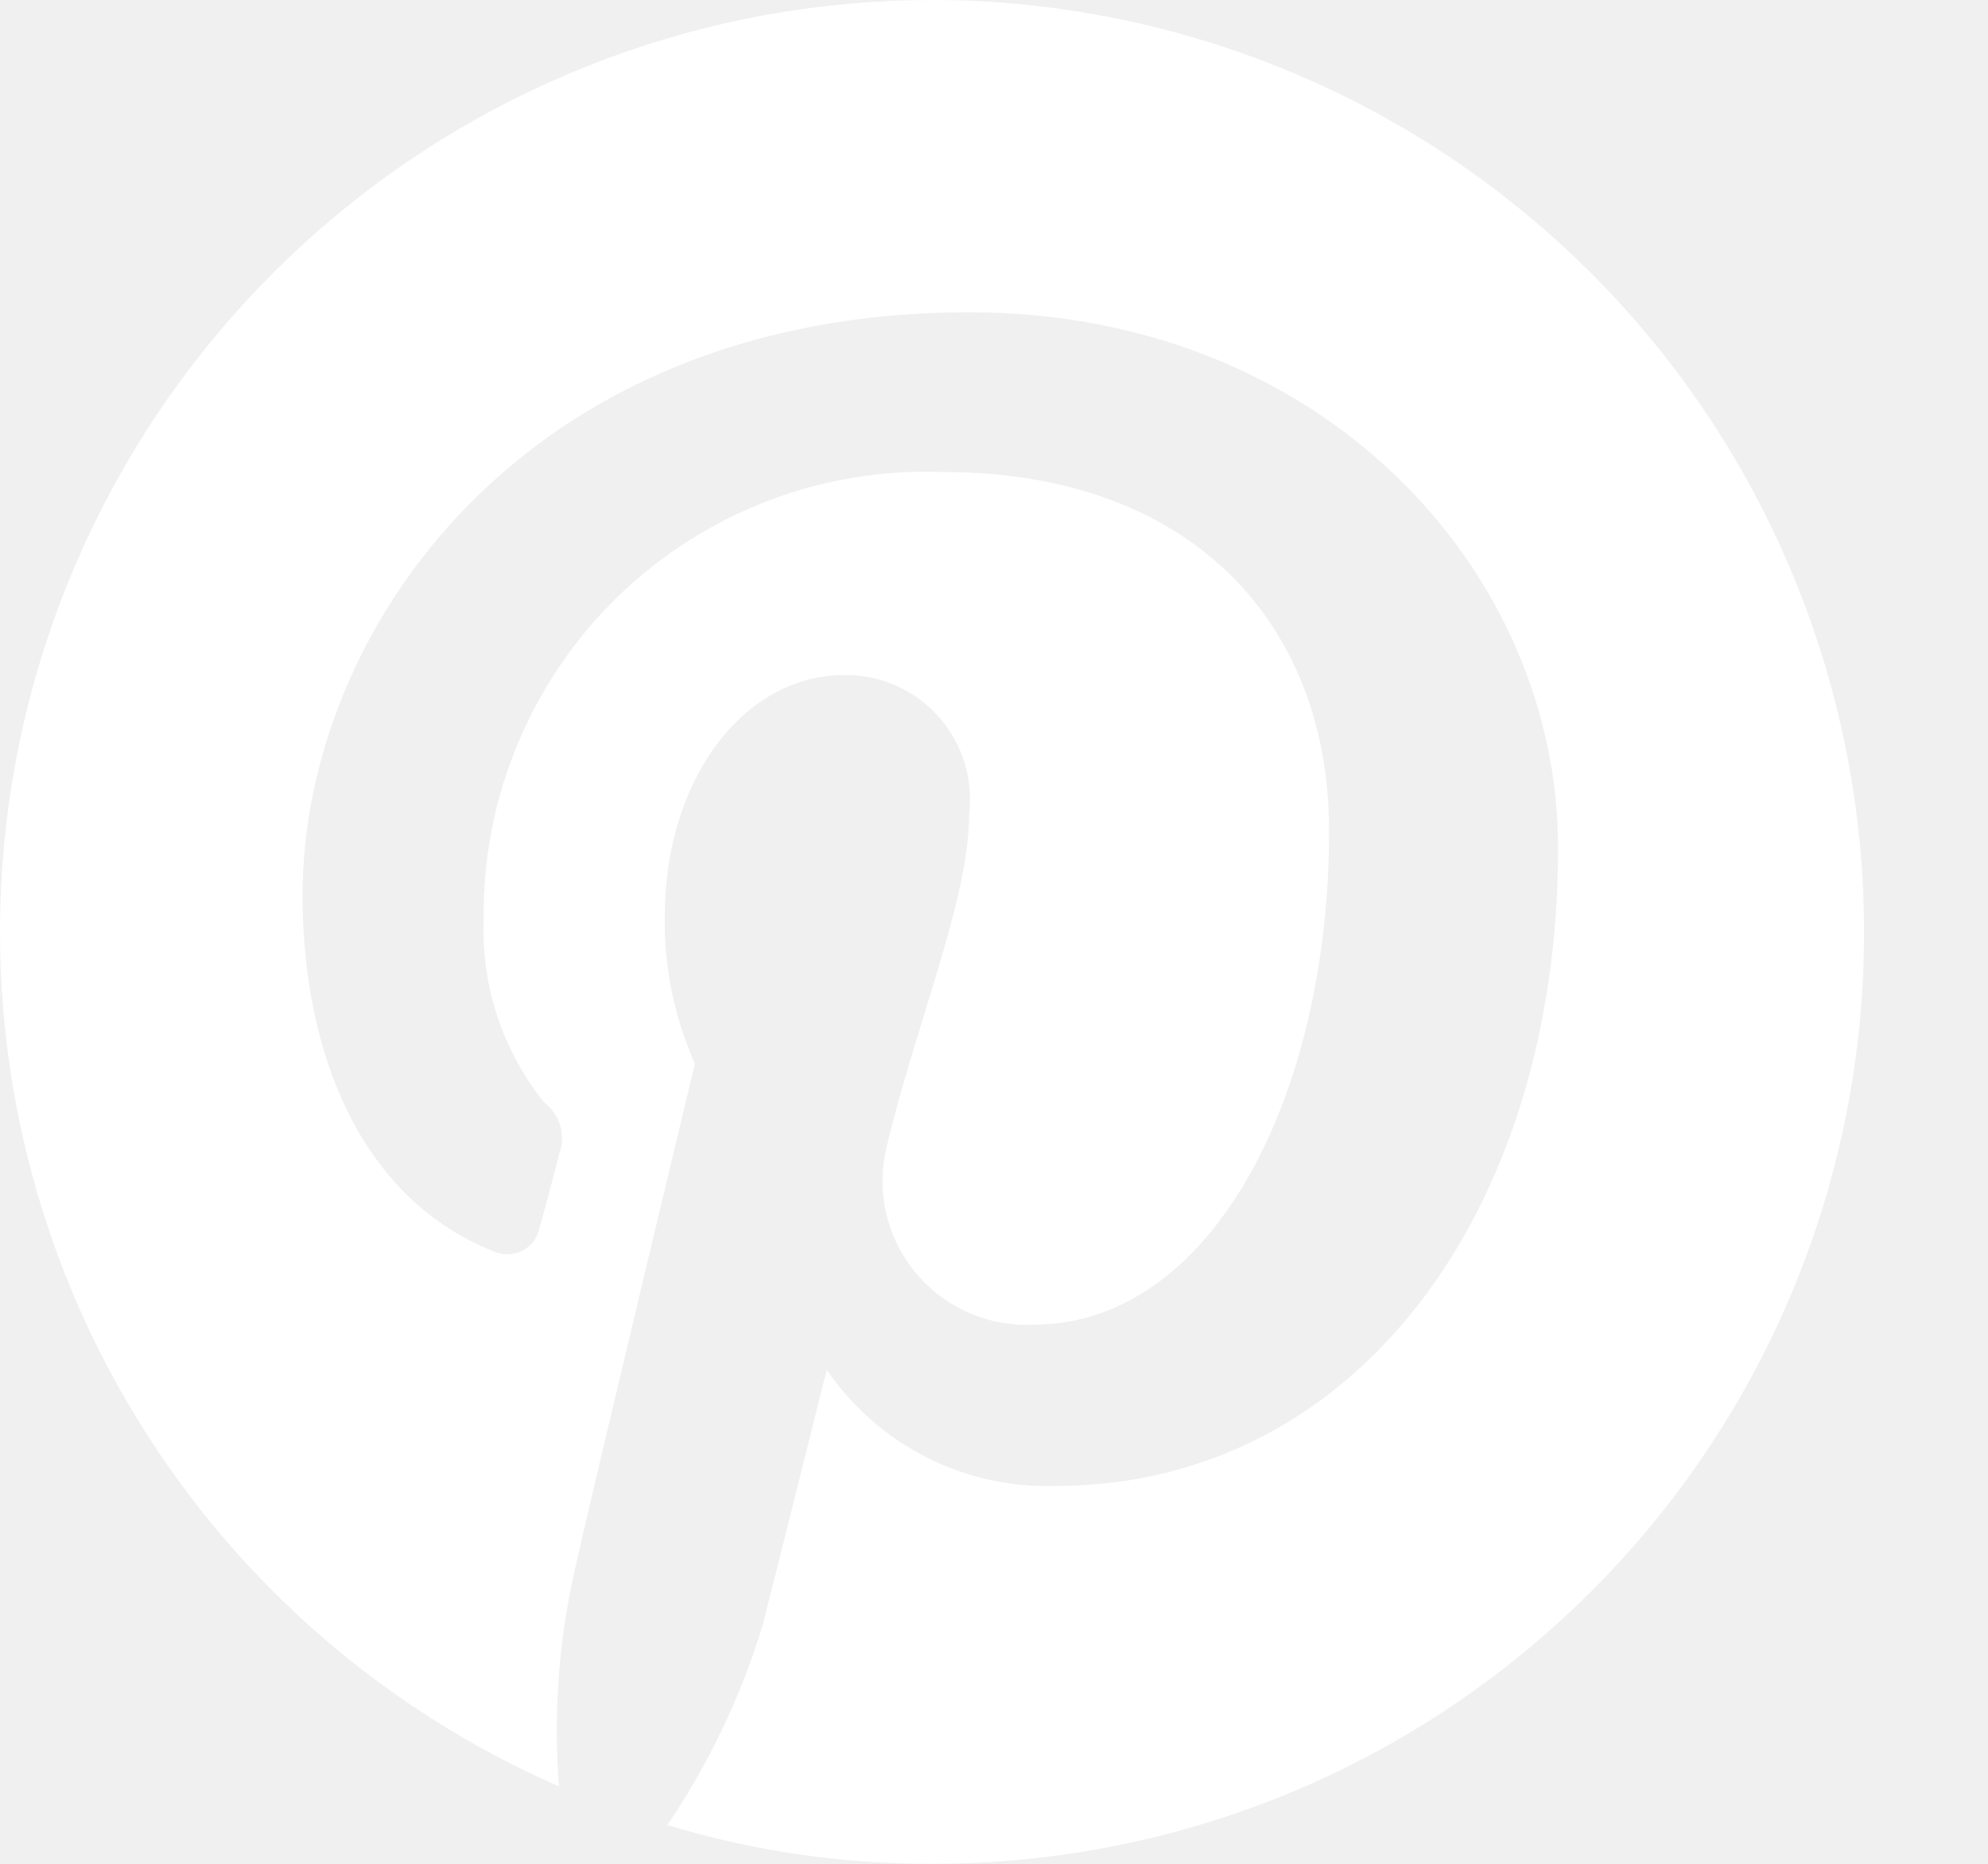
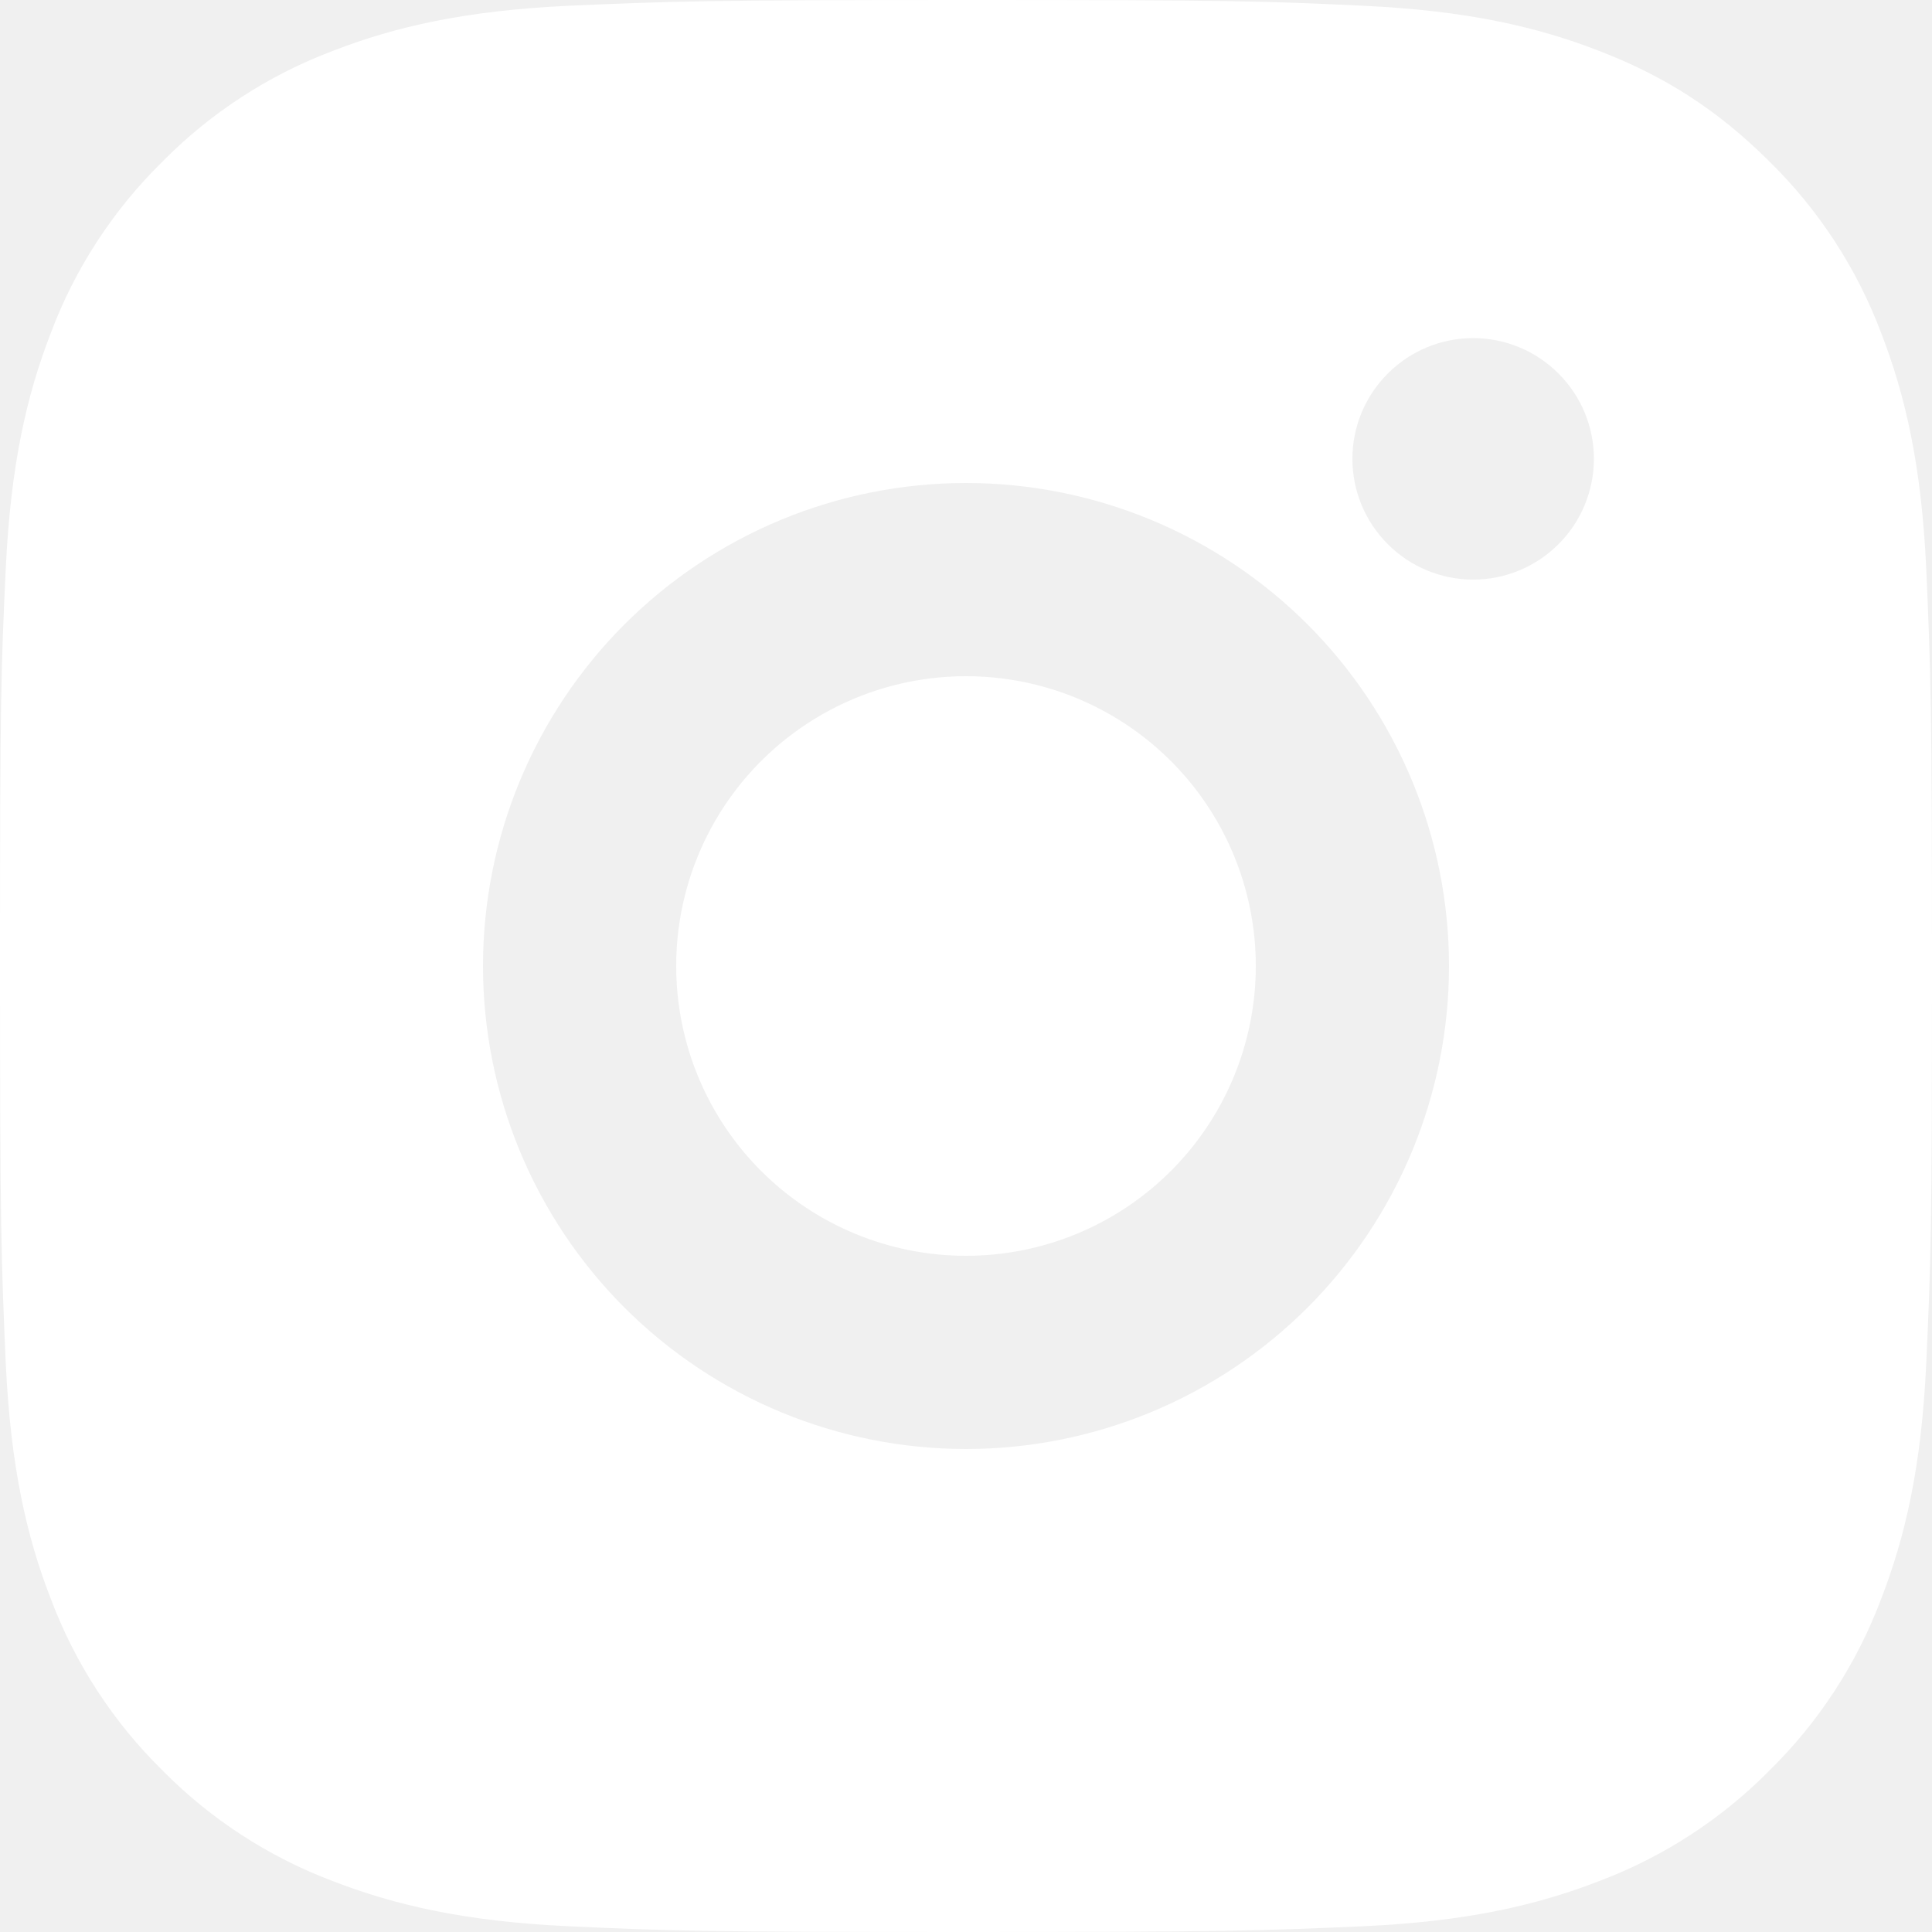
- <svg xmlns="http://www.w3.org/2000/svg" width="16" height="15" viewBox="0 0 16 15" fill="none">
-   <path d="M8.525 0.07C6.73 -0.177 4.907 0.234 3.392 1.226C1.876 2.219 0.771 3.726 0.28 5.47C-0.21 7.214 -0.053 9.076 0.722 10.713C1.497 12.35 2.839 13.652 4.499 14.377C4.454 13.801 4.495 13.221 4.621 12.657C4.76 12.028 5.593 8.56 5.593 8.56C5.427 8.188 5.344 7.784 5.35 7.377C5.35 6.264 5.993 5.433 6.792 5.433C6.936 5.43 7.078 5.459 7.21 5.517C7.341 5.575 7.459 5.66 7.554 5.768C7.65 5.875 7.721 6.002 7.763 6.139C7.805 6.276 7.817 6.421 7.799 6.564C7.799 7.239 7.365 8.26 7.139 9.219C7.094 9.394 7.091 9.578 7.13 9.755C7.17 9.932 7.25 10.098 7.365 10.238C7.48 10.378 7.626 10.49 7.792 10.563C7.958 10.637 8.139 10.67 8.32 10.661C9.743 10.661 10.697 8.838 10.697 6.685C10.697 5.035 9.605 3.799 7.59 3.799C7.108 3.78 6.627 3.86 6.177 4.032C5.727 4.205 5.316 4.468 4.97 4.804C4.625 5.14 4.351 5.543 4.166 5.989C3.98 6.434 3.887 6.912 3.893 7.395C3.871 7.929 4.044 8.454 4.379 8.872C4.441 8.919 4.487 8.985 4.509 9.059C4.531 9.134 4.528 9.214 4.5 9.288C4.466 9.426 4.379 9.755 4.344 9.876C4.337 9.916 4.32 9.955 4.295 9.988C4.271 10.022 4.238 10.049 4.201 10.067C4.164 10.086 4.123 10.095 4.081 10.095C4.04 10.095 3.999 10.085 3.962 10.066C2.924 9.651 2.435 8.508 2.435 7.204C2.435 5.069 4.223 2.513 7.8 2.513C10.647 2.513 12.54 4.596 12.54 6.823C12.54 9.755 10.907 11.959 8.495 11.959C8.134 11.97 7.776 11.891 7.455 11.728C7.133 11.564 6.858 11.322 6.654 11.024C6.654 11.024 6.221 12.761 6.135 13.09C5.961 13.658 5.703 14.196 5.371 14.688C6.063 14.898 6.782 15.003 7.505 15C8.491 15.001 9.466 14.807 10.377 14.431C11.287 14.054 12.114 13.501 12.81 12.804C13.507 12.107 14.059 11.28 14.435 10.37C14.811 9.459 15.004 8.483 15.002 7.498C15.002 5.687 14.345 3.937 13.155 2.572C11.964 1.207 10.32 0.318 8.526 0.071L8.525 0.07Z" fill="white" />
+ <svg xmlns="http://www.w3.org/2000/svg" width="15" height="15" viewBox="0 0 15 15" fill="none">
+   <path d="M7.5 0C9.538 0 9.792 0.007 10.591 0.045C11.39 0.083 11.934 0.208 12.412 0.394C12.908 0.584 13.325 0.842 13.742 1.258C14.123 1.633 14.418 2.087 14.606 2.587C14.791 3.065 14.918 3.61 14.955 4.409C14.99 5.208 15 5.462 15 7.5C15 9.538 14.992 9.792 14.955 10.591C14.918 11.39 14.791 11.934 14.606 12.412C14.418 12.913 14.123 13.367 13.742 13.742C13.367 14.123 12.913 14.418 12.412 14.606C11.935 14.791 11.39 14.918 10.591 14.955C9.792 14.99 9.538 15 7.5 15C5.462 15 5.208 14.992 4.409 14.955C3.61 14.918 3.066 14.791 2.587 14.606C2.087 14.418 1.633 14.123 1.258 13.742C0.877 13.367 0.582 12.913 0.394 12.412C0.208 11.935 0.083 11.39 0.045 10.591C0.01 9.792 0 9.538 0 7.5C0 5.462 0.007 5.208 0.045 4.409C0.083 3.609 0.208 3.066 0.394 2.587C0.581 2.087 0.877 1.633 1.258 1.258C1.633 0.877 2.087 0.582 2.587 0.394C3.066 0.208 3.609 0.083 4.409 0.045C5.208 0.01 5.462 0 7.5 0ZM7.5 3.75C6.505 3.75 5.552 4.145 4.848 4.848C4.145 5.552 3.75 6.505 3.75 7.5C3.75 8.495 4.145 9.448 4.848 10.152C5.552 10.855 6.505 11.25 7.5 11.25C8.495 11.25 9.448 10.855 10.152 10.152C10.855 9.448 11.25 8.495 11.25 7.5C11.25 6.505 10.855 5.552 10.152 4.848C9.448 4.145 8.495 3.75 7.5 3.75ZM12.375 3.562C12.375 3.314 12.276 3.075 12.1 2.9C11.925 2.724 11.686 2.625 11.438 2.625C11.189 2.625 10.95 2.724 10.775 2.9C10.599 3.075 10.5 3.314 10.5 3.562C10.5 3.811 10.599 4.05 10.775 4.225C10.95 4.401 11.189 4.5 11.438 4.5C11.686 4.5 11.925 4.401 12.1 4.225C12.276 4.05 12.375 3.811 12.375 3.562ZM7.5 5.25C8.097 5.25 8.669 5.487 9.091 5.909C9.513 6.331 9.75 6.903 9.75 7.5C9.75 8.097 9.513 8.669 9.091 9.091C8.669 9.513 8.097 9.75 7.5 9.75C6.903 9.75 6.331 9.513 5.909 9.091C5.487 8.669 5.25 8.097 5.25 7.5C5.25 6.903 5.487 6.331 5.909 5.909C6.331 5.487 6.903 5.25 7.5 5.25Z" fill="white" />
</svg>
